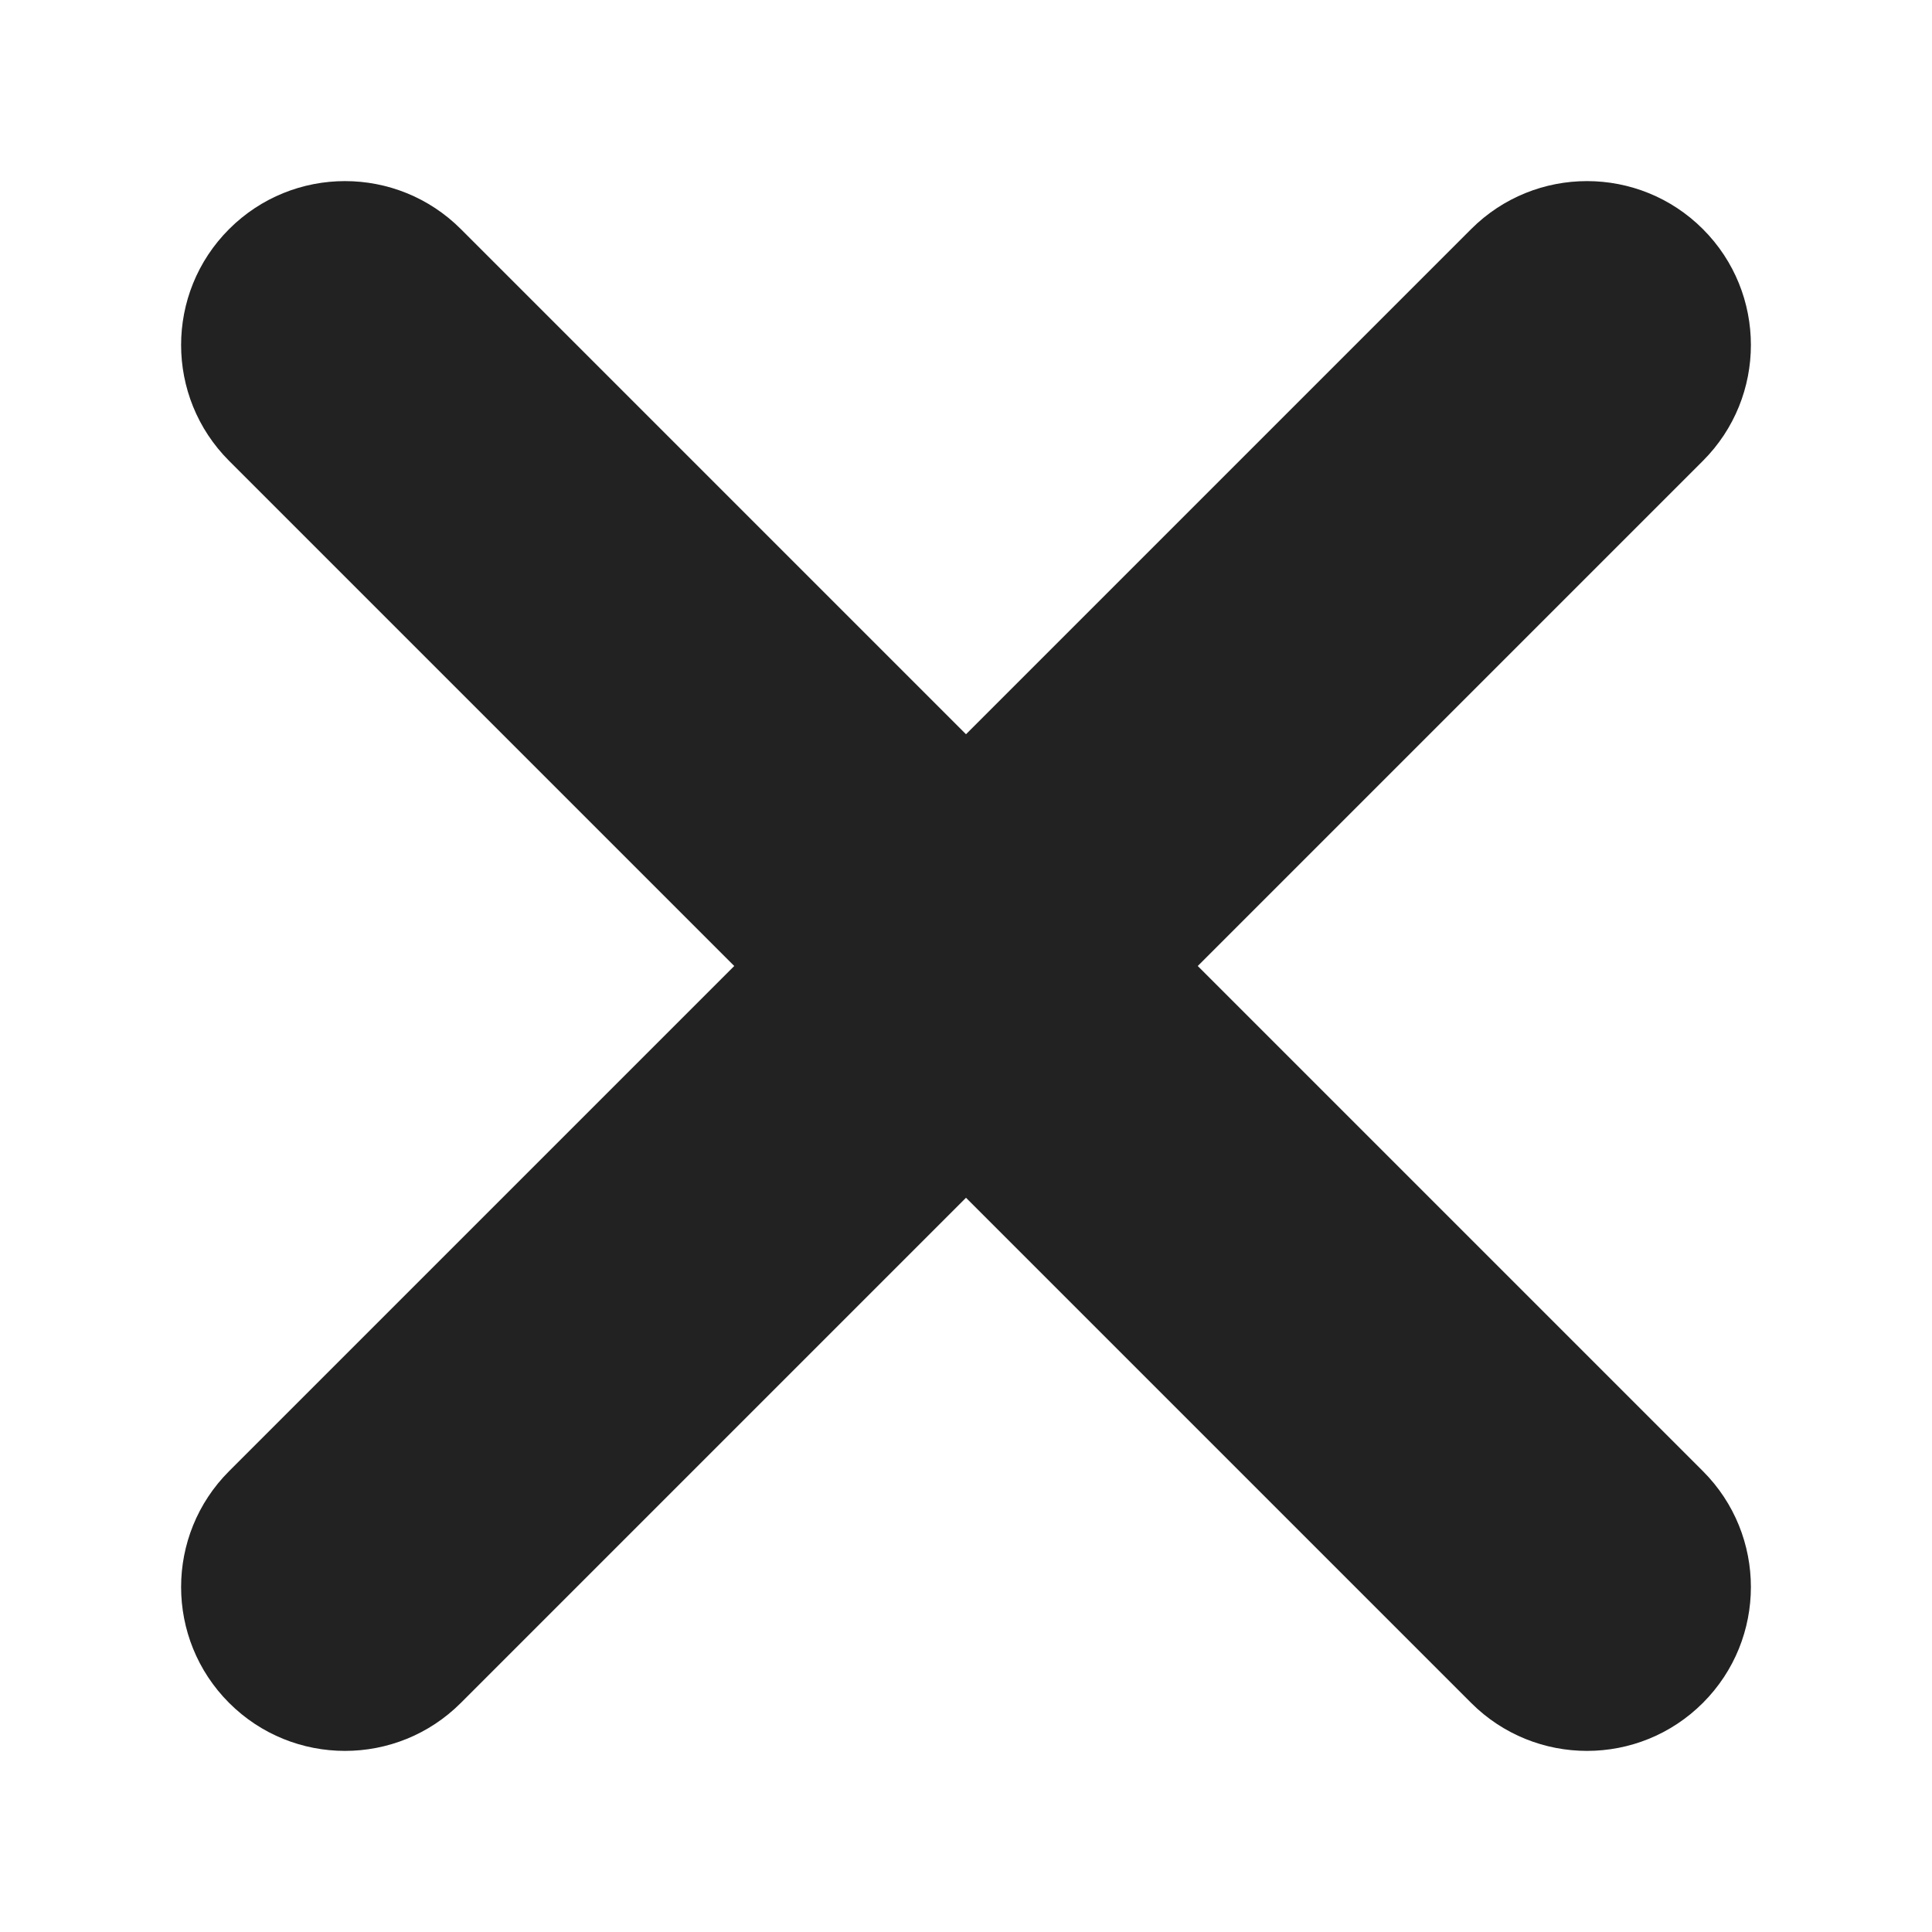
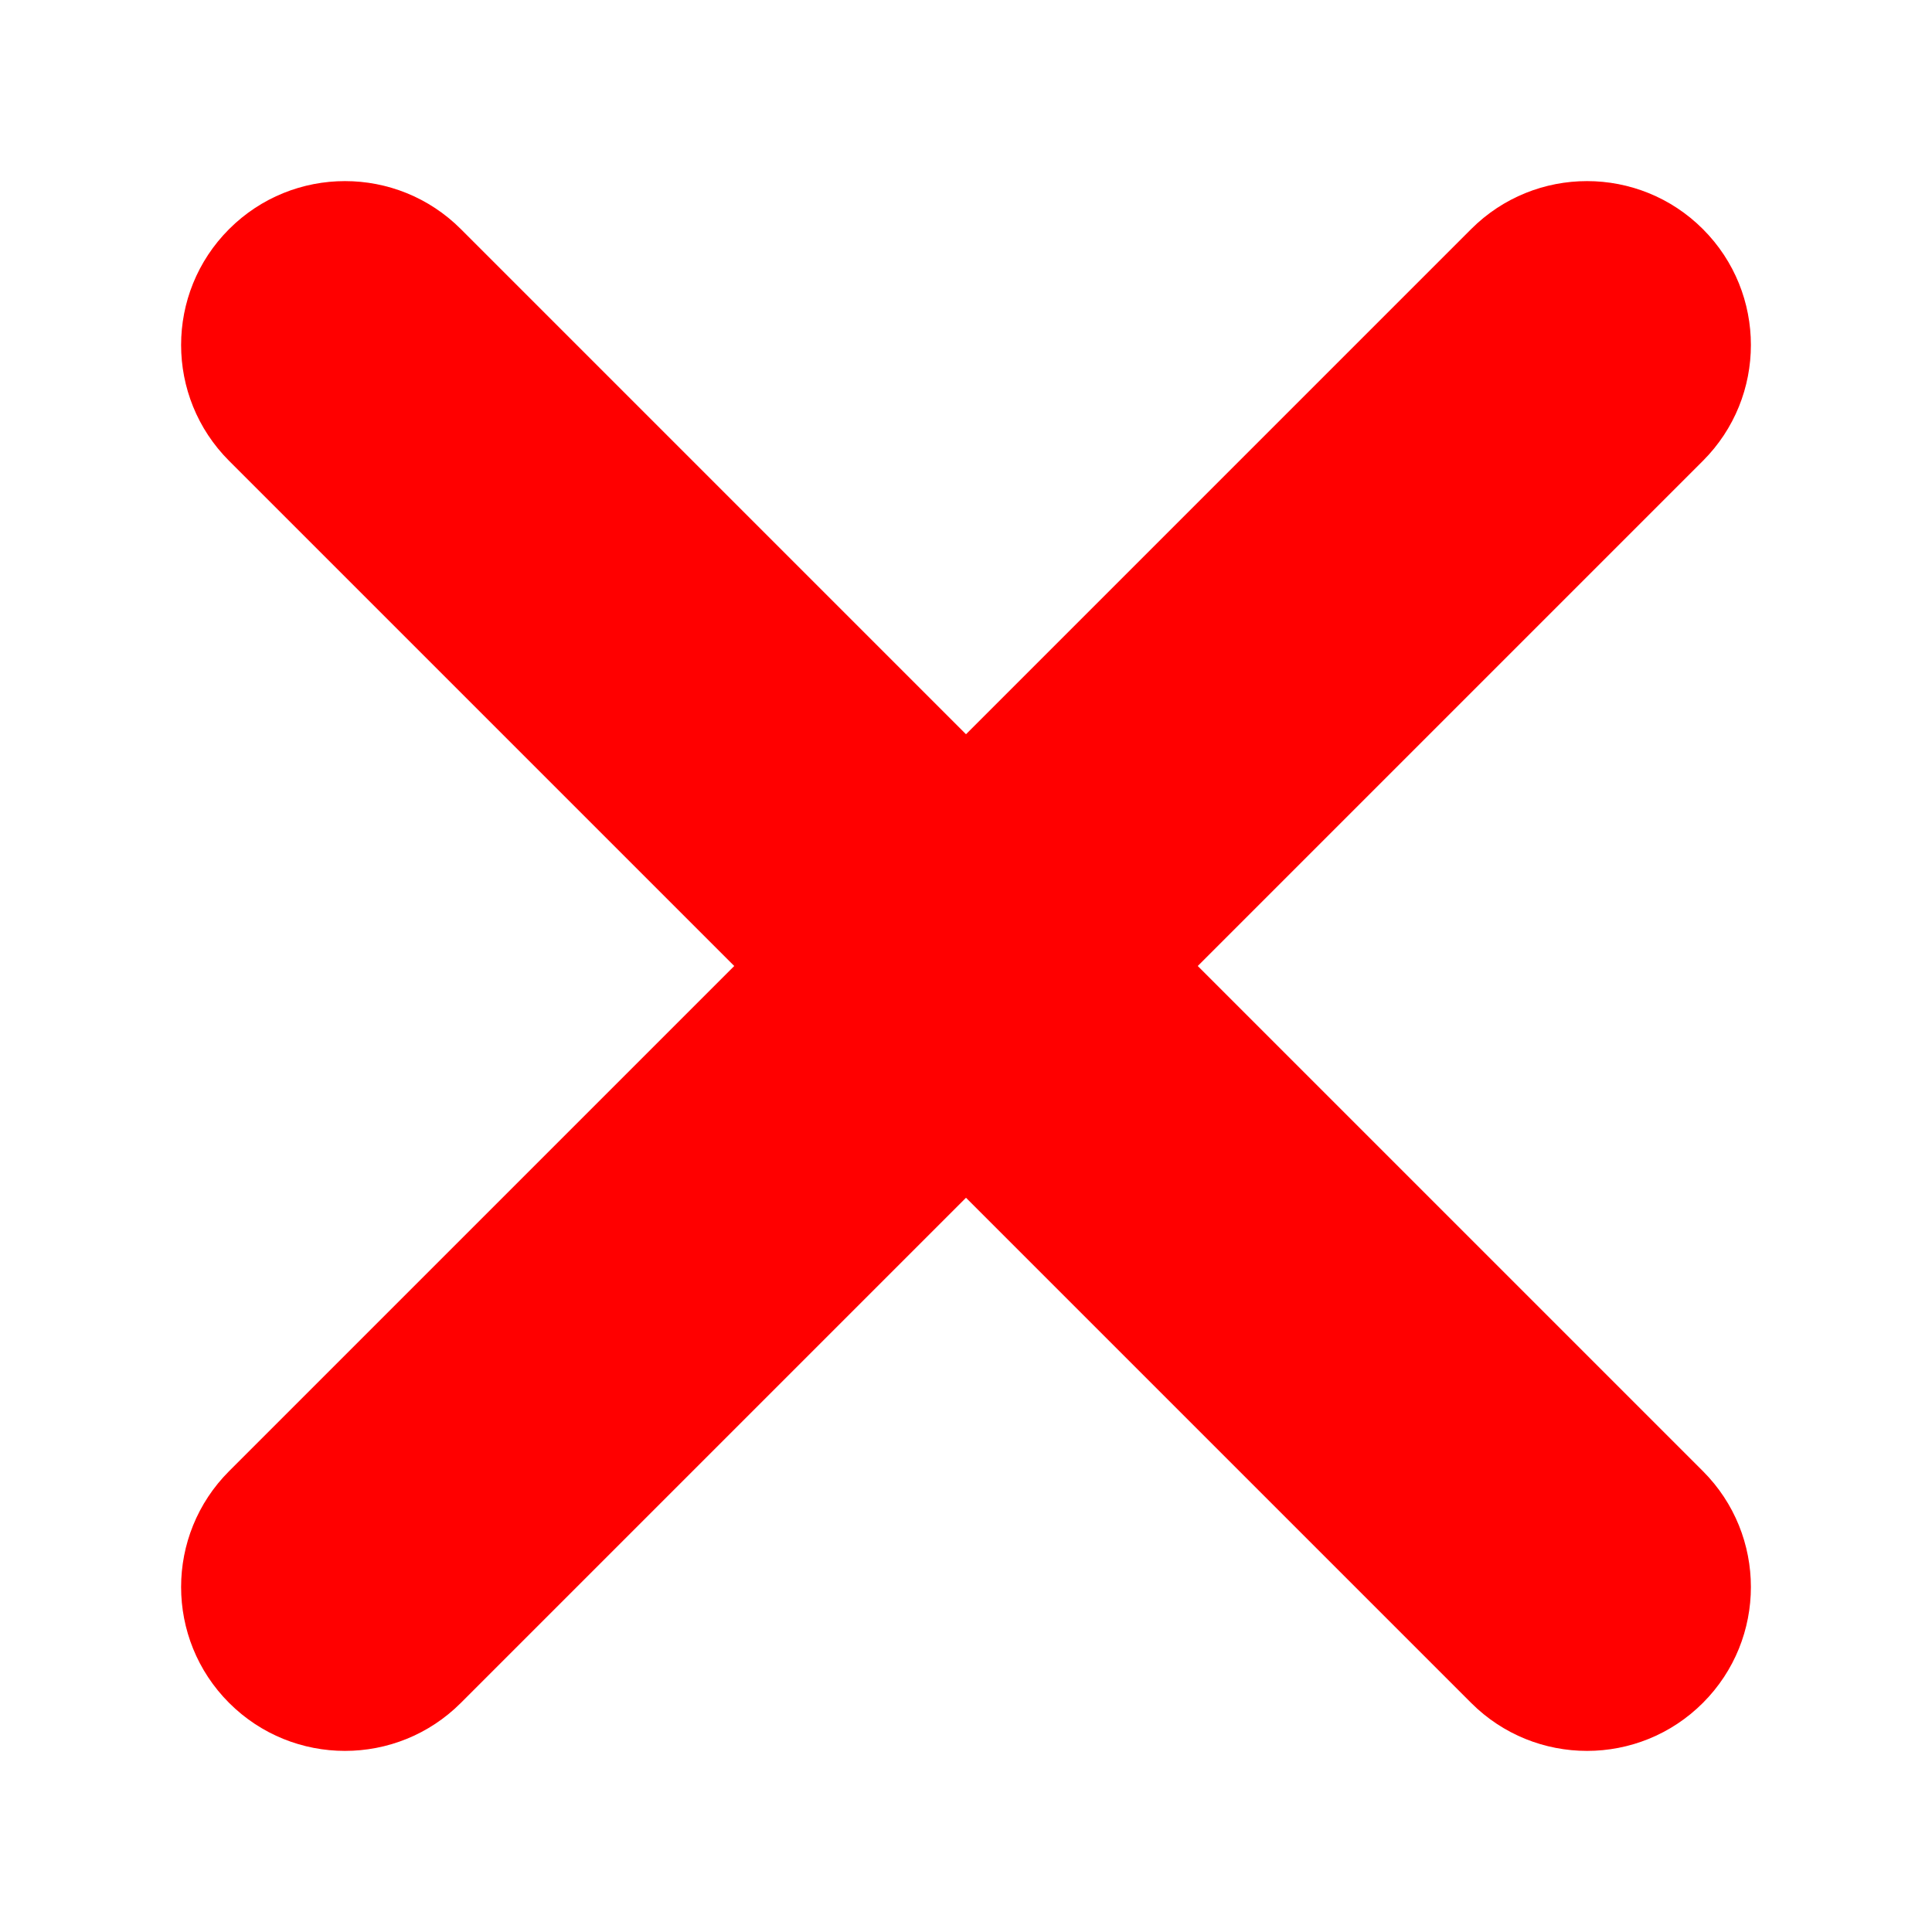
<svg xmlns="http://www.w3.org/2000/svg" width="24" height="24" viewBox="0 0 24 24" fill="none">
-   <path d="M21.154 2.846C20.359 2.051 19.07 2.051 18.275 2.846L12 9.121L5.725 2.846C4.93 2.051 3.641 2.051 2.846 2.846C2.051 3.641 2.051 4.93 2.846 5.725L9.121 12L2.846 18.275C2.051 19.07 2.051 20.359 2.846 21.154C3.641 21.949 4.93 21.949 5.725 21.154L12 14.879L18.275 21.154C19.07 21.949 20.359 21.949 21.154 21.154C21.949 20.359 21.949 19.07 21.154 18.275L14.879 12L21.154 5.725C21.949 4.93 21.949 3.641 21.154 2.846Z" fill="#222222" />
+   <path d="M21.154 2.846C20.359 2.051 19.07 2.051 18.275 2.846L12 9.121L5.725 2.846C4.93 2.051 3.641 2.051 2.846 2.846C2.051 3.641 2.051 4.93 2.846 5.725L9.121 12L2.846 18.275C2.051 19.07 2.051 20.359 2.846 21.154C3.641 21.949 4.93 21.949 5.725 21.154L12 14.879L18.275 21.154C19.07 21.949 20.359 21.949 21.154 21.154C21.949 20.359 21.949 19.07 21.154 18.275L14.879 12L21.154 5.725C21.949 4.93 21.949 3.641 21.154 2.846Z" fill="red" />
</svg>
